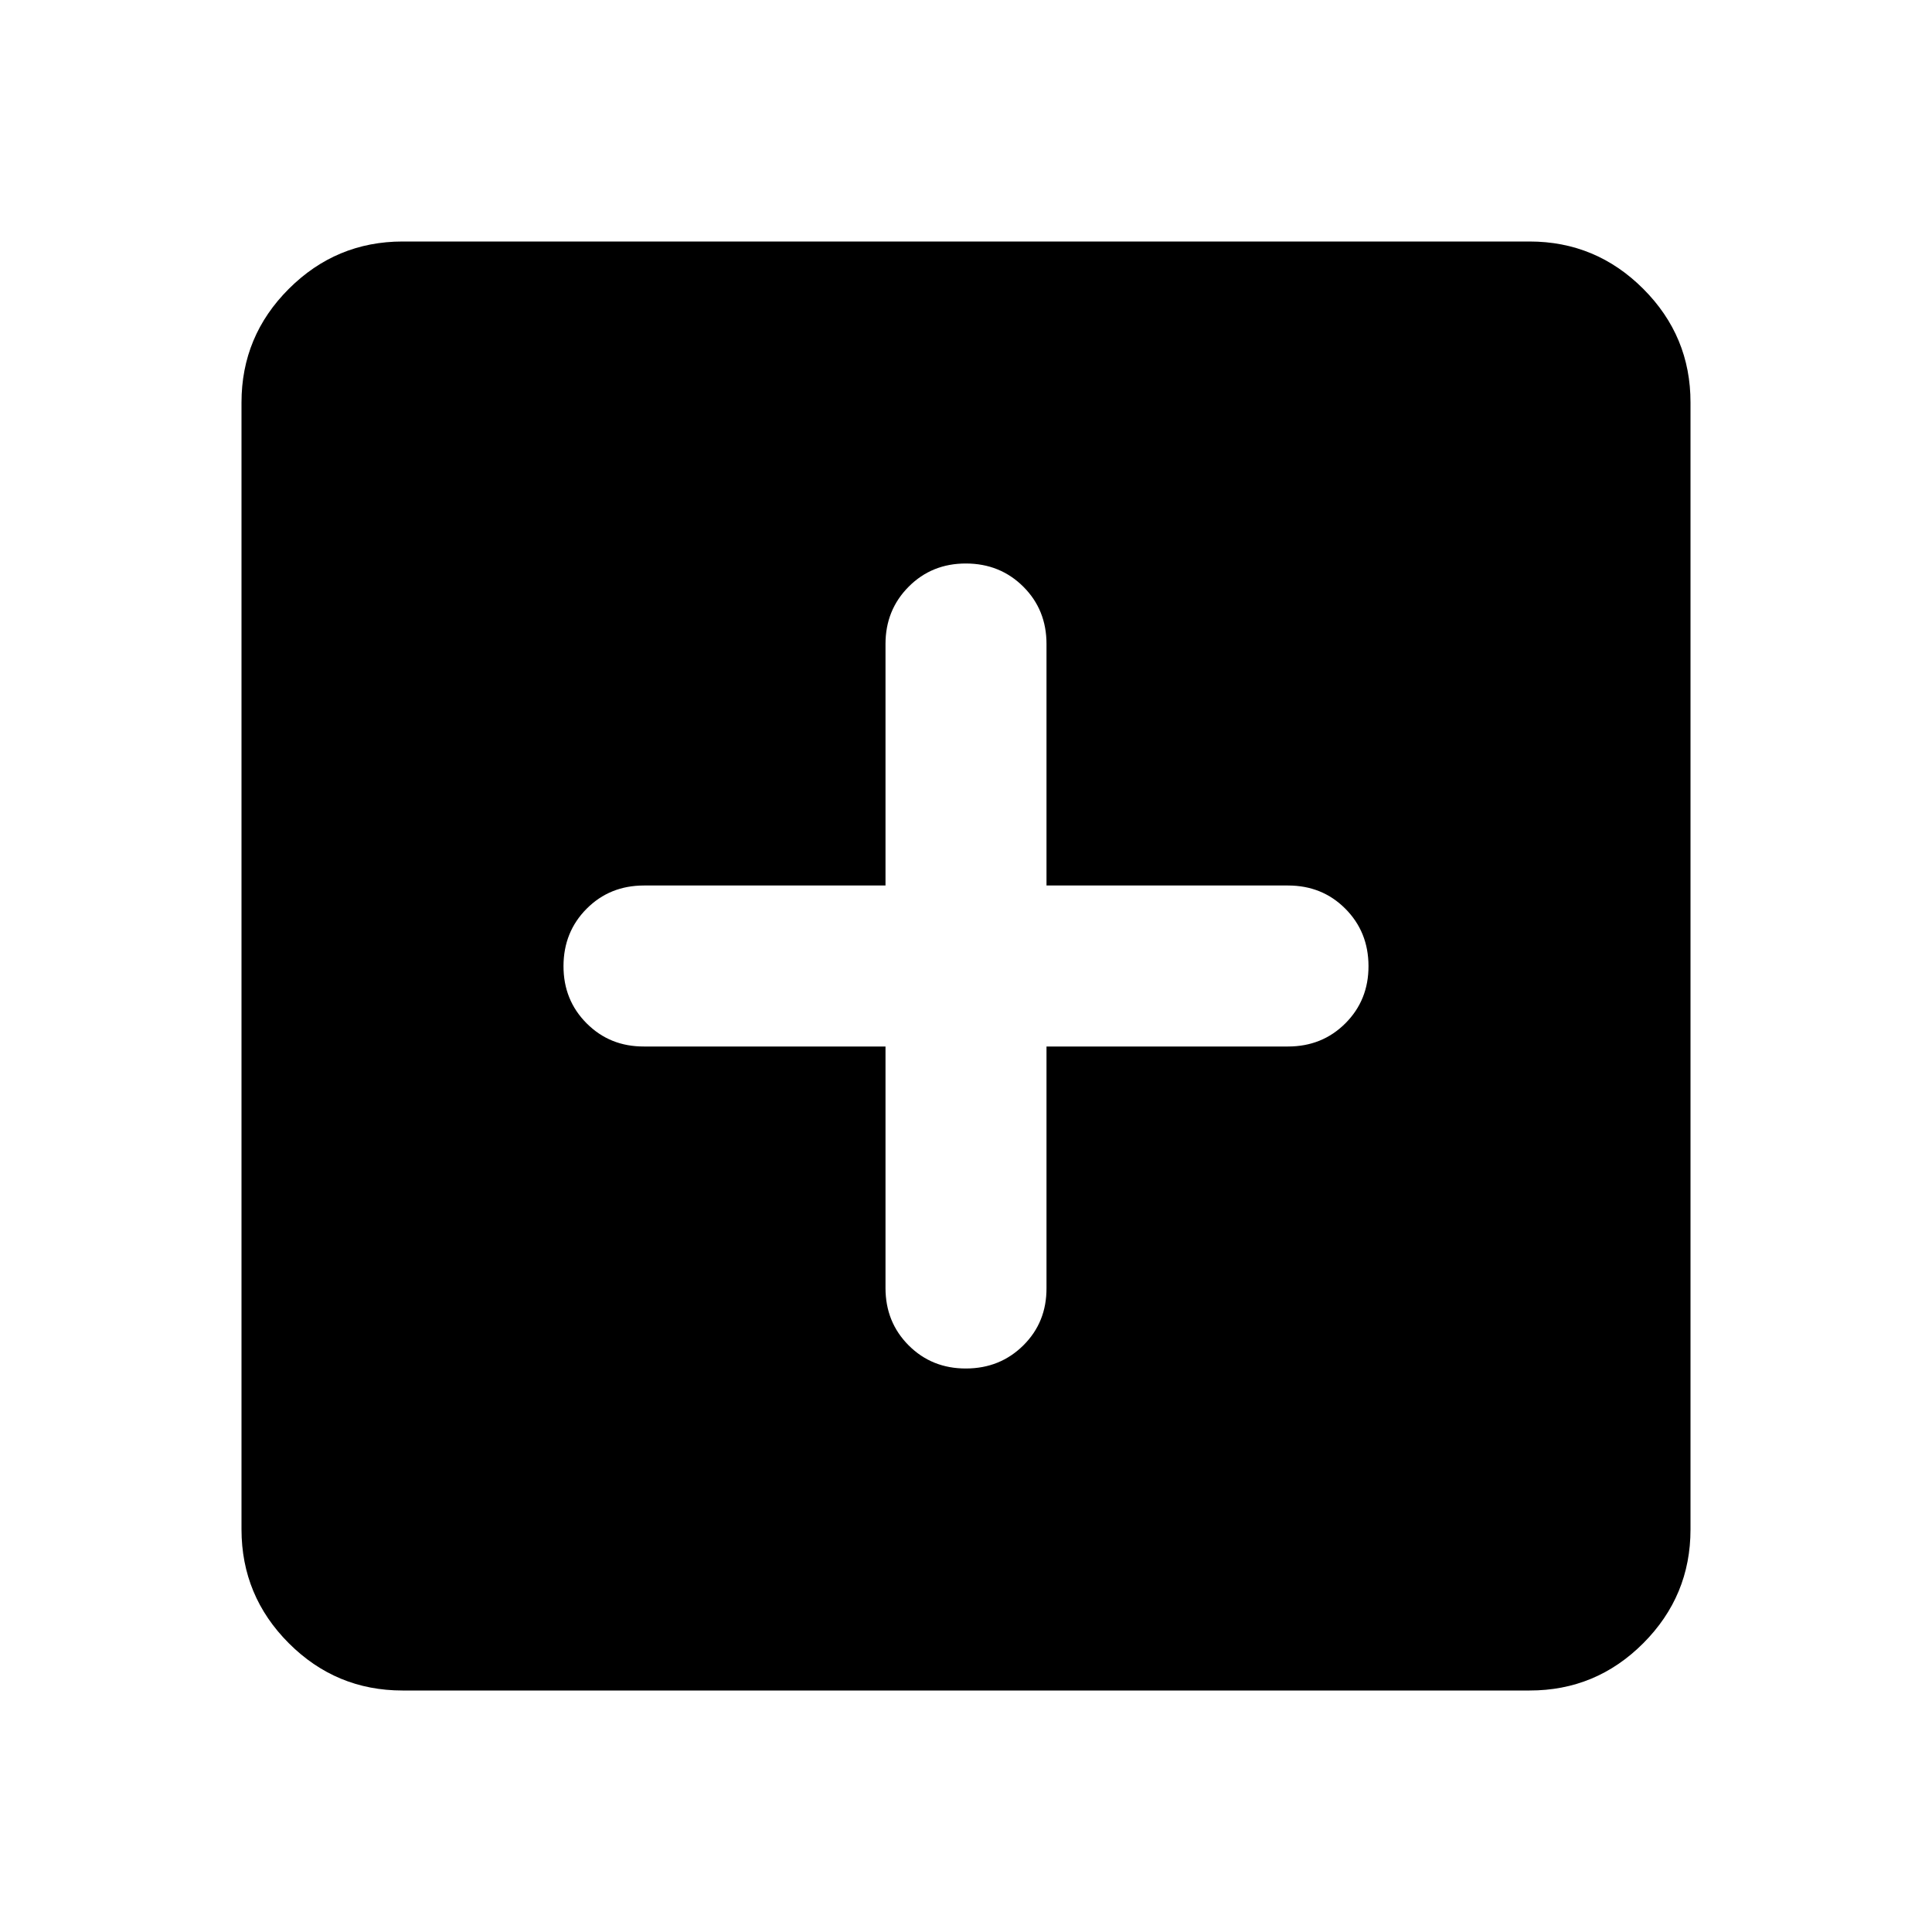
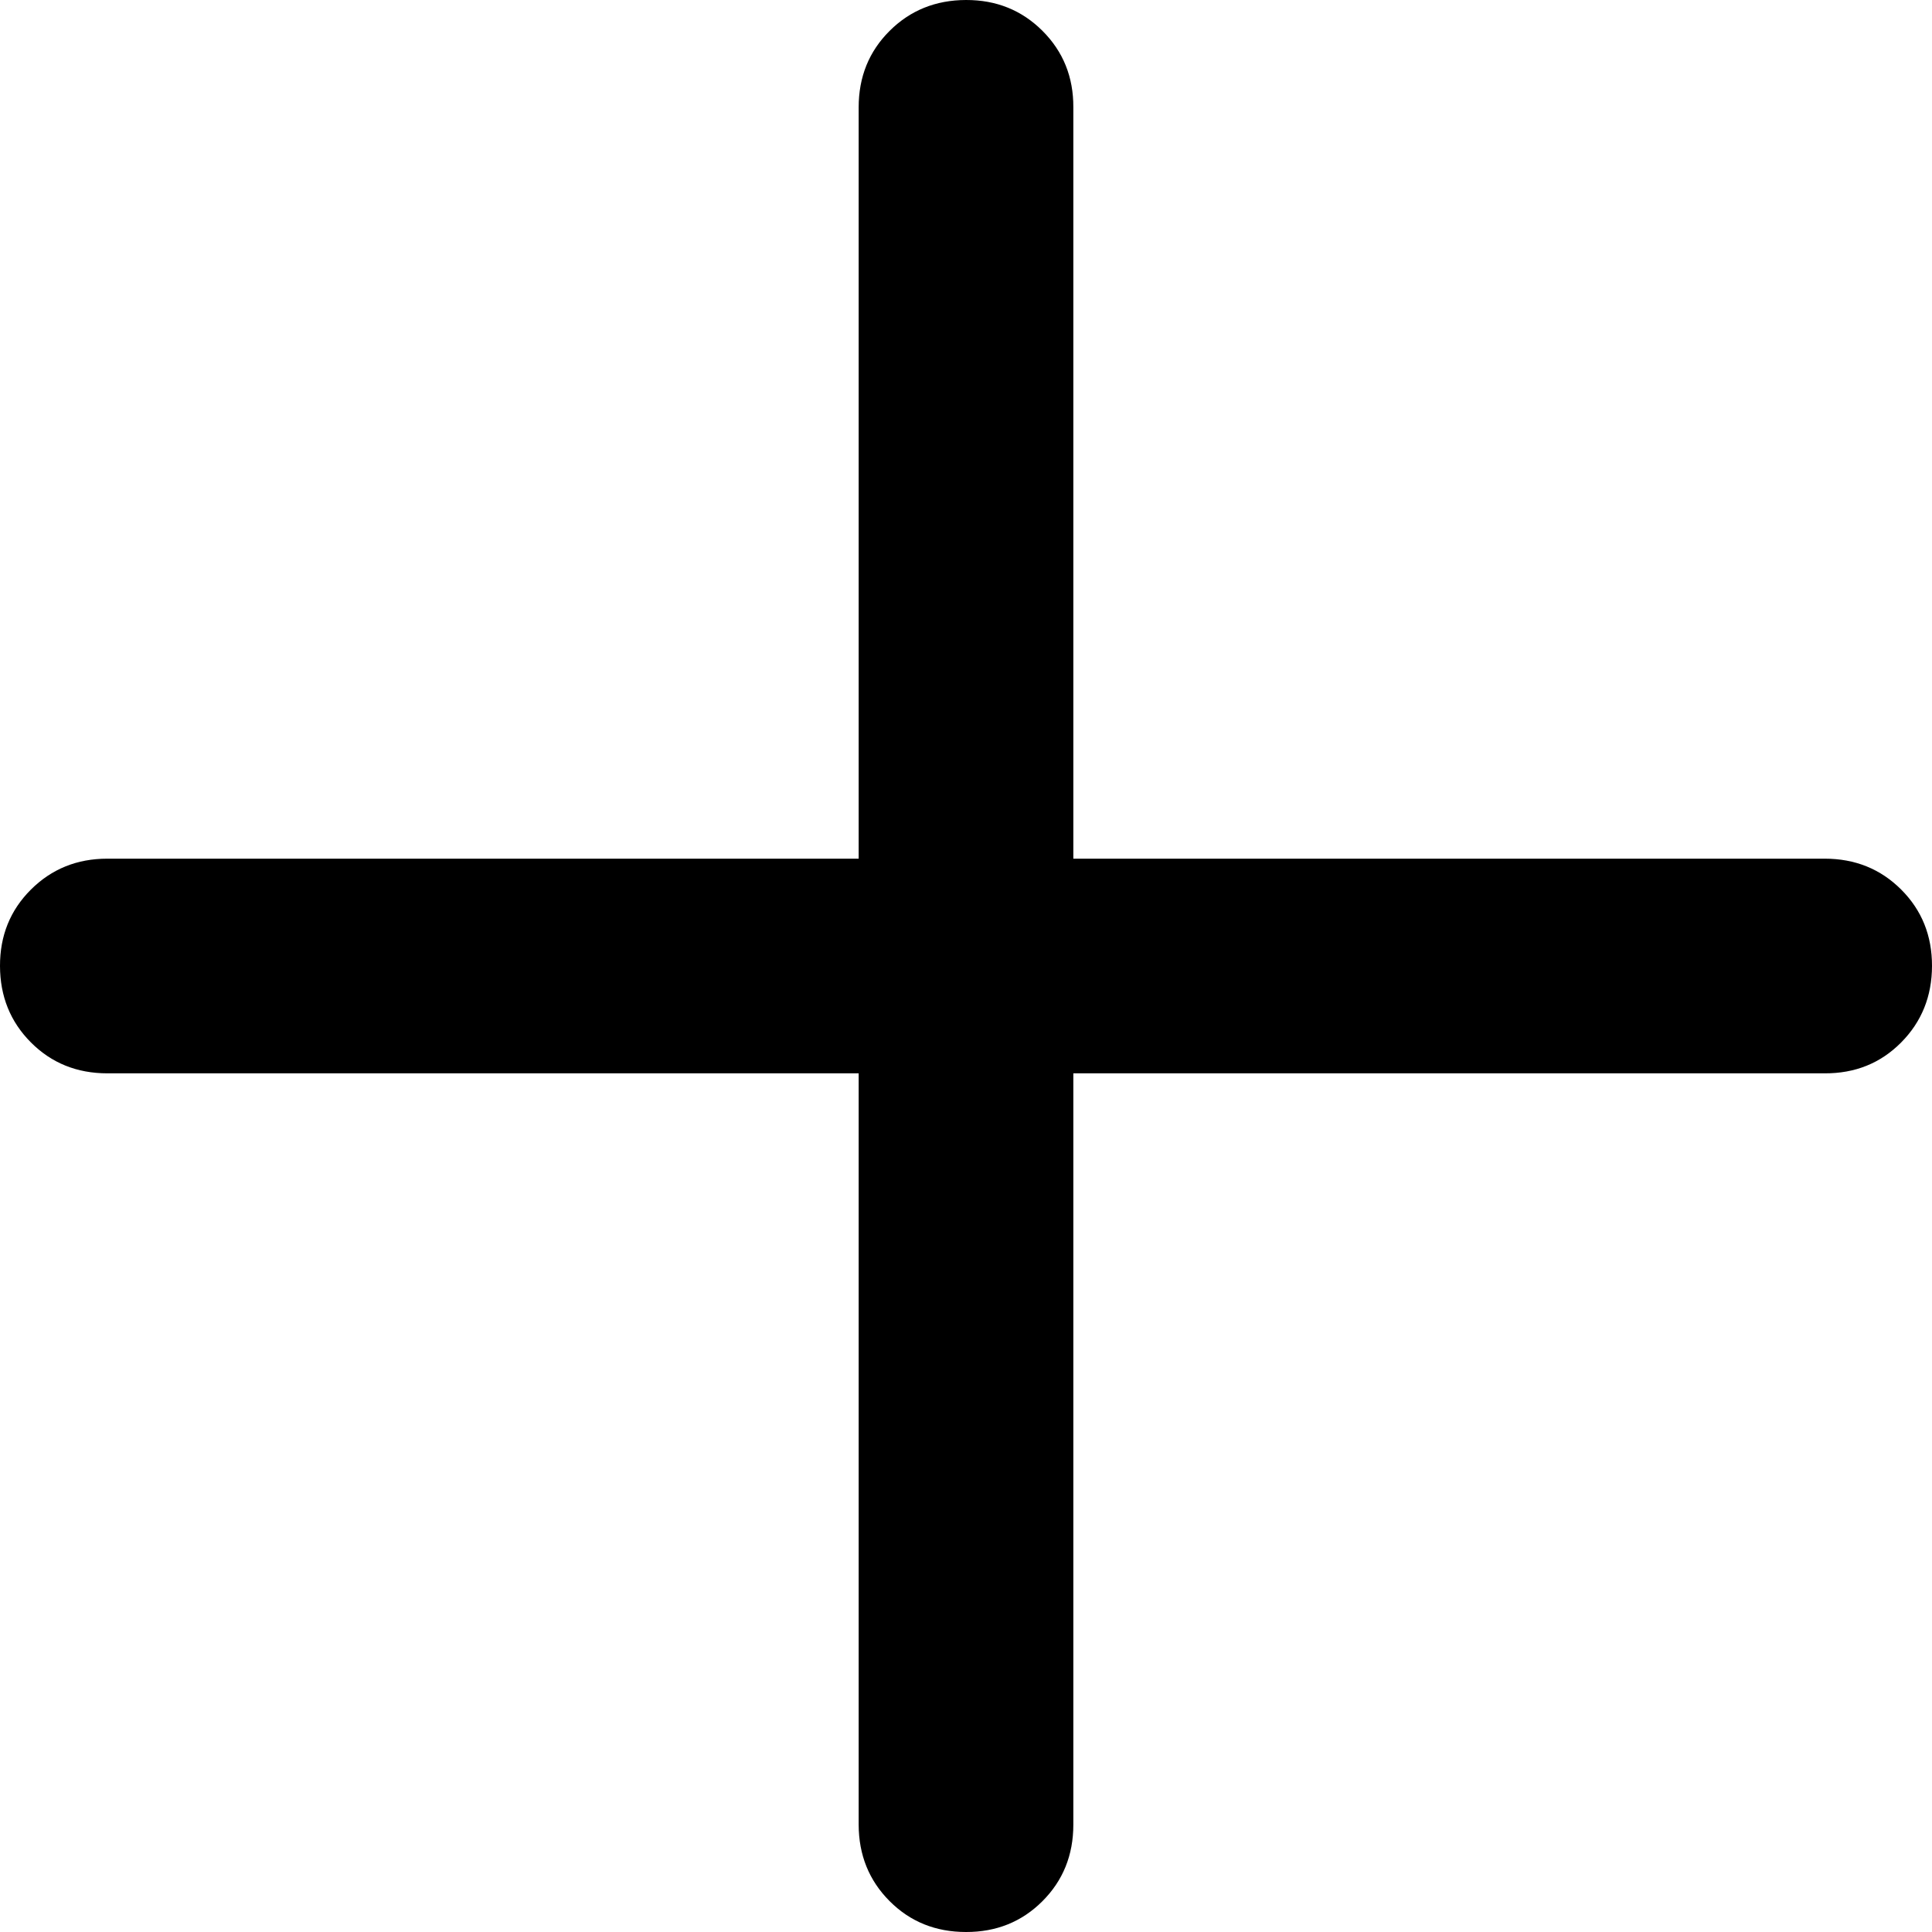
- <svg xmlns="http://www.w3.org/2000/svg" width="24" height="24" viewBox="0 0 24 24">
-   <path fill="currentColor" d="M11 13v3q0 .425.288.713T12 17t.713-.288T13 16v-3h3q.425 0 .713-.288T17 12t-.288-.712T16 11h-3V8q0-.425-.288-.712T12 7t-.712.288T11 8v3H8q-.425 0-.712.288T7 12t.288.713T8 13zm-6 8q-.825 0-1.412-.587T3 19V5q0-.825.588-1.412T5 3h14q.825 0 1.413.588T21 5v14q0 .825-.587 1.413T19 21z" />
+ <svg xmlns="http://www.w3.org/2000/svg" width="18" height="18" viewBox="0 0 18 18" version="1.1" id="svg1">
+   <defs id="defs1" />
+   <path fill="currentColor" d="m 9,18 q -0.425,0 -0.712,-0.288 -0.287,-0.288 -0.288,-0.712 v -7 h -7 q -0.425,0 -0.712,-0.288 -0.287,-0.288 -0.288,-0.712 -9.999999959e-4,-0.424 0.288,-0.712 0.289,-0.288 0.712,-0.288 h 7 v -7 q 0,-0.425 0.288,-0.712 0.288,-0.287 0.712,-0.288 0.424,-9.999999959e-4 0.713,0.288 0.289,0.289 0.287,0.712 v 7 h 7 q 0.425,0 0.713,0.288 0.288,0.288 0.287,0.712 -0.001,0.424 -0.288,0.713 -0.287,0.289 -0.712,0.287 h -7 v 7 q 0,0.425 -0.288,0.713 -0.288,0.288 -0.712,0.287" id="path1" />
</svg>
